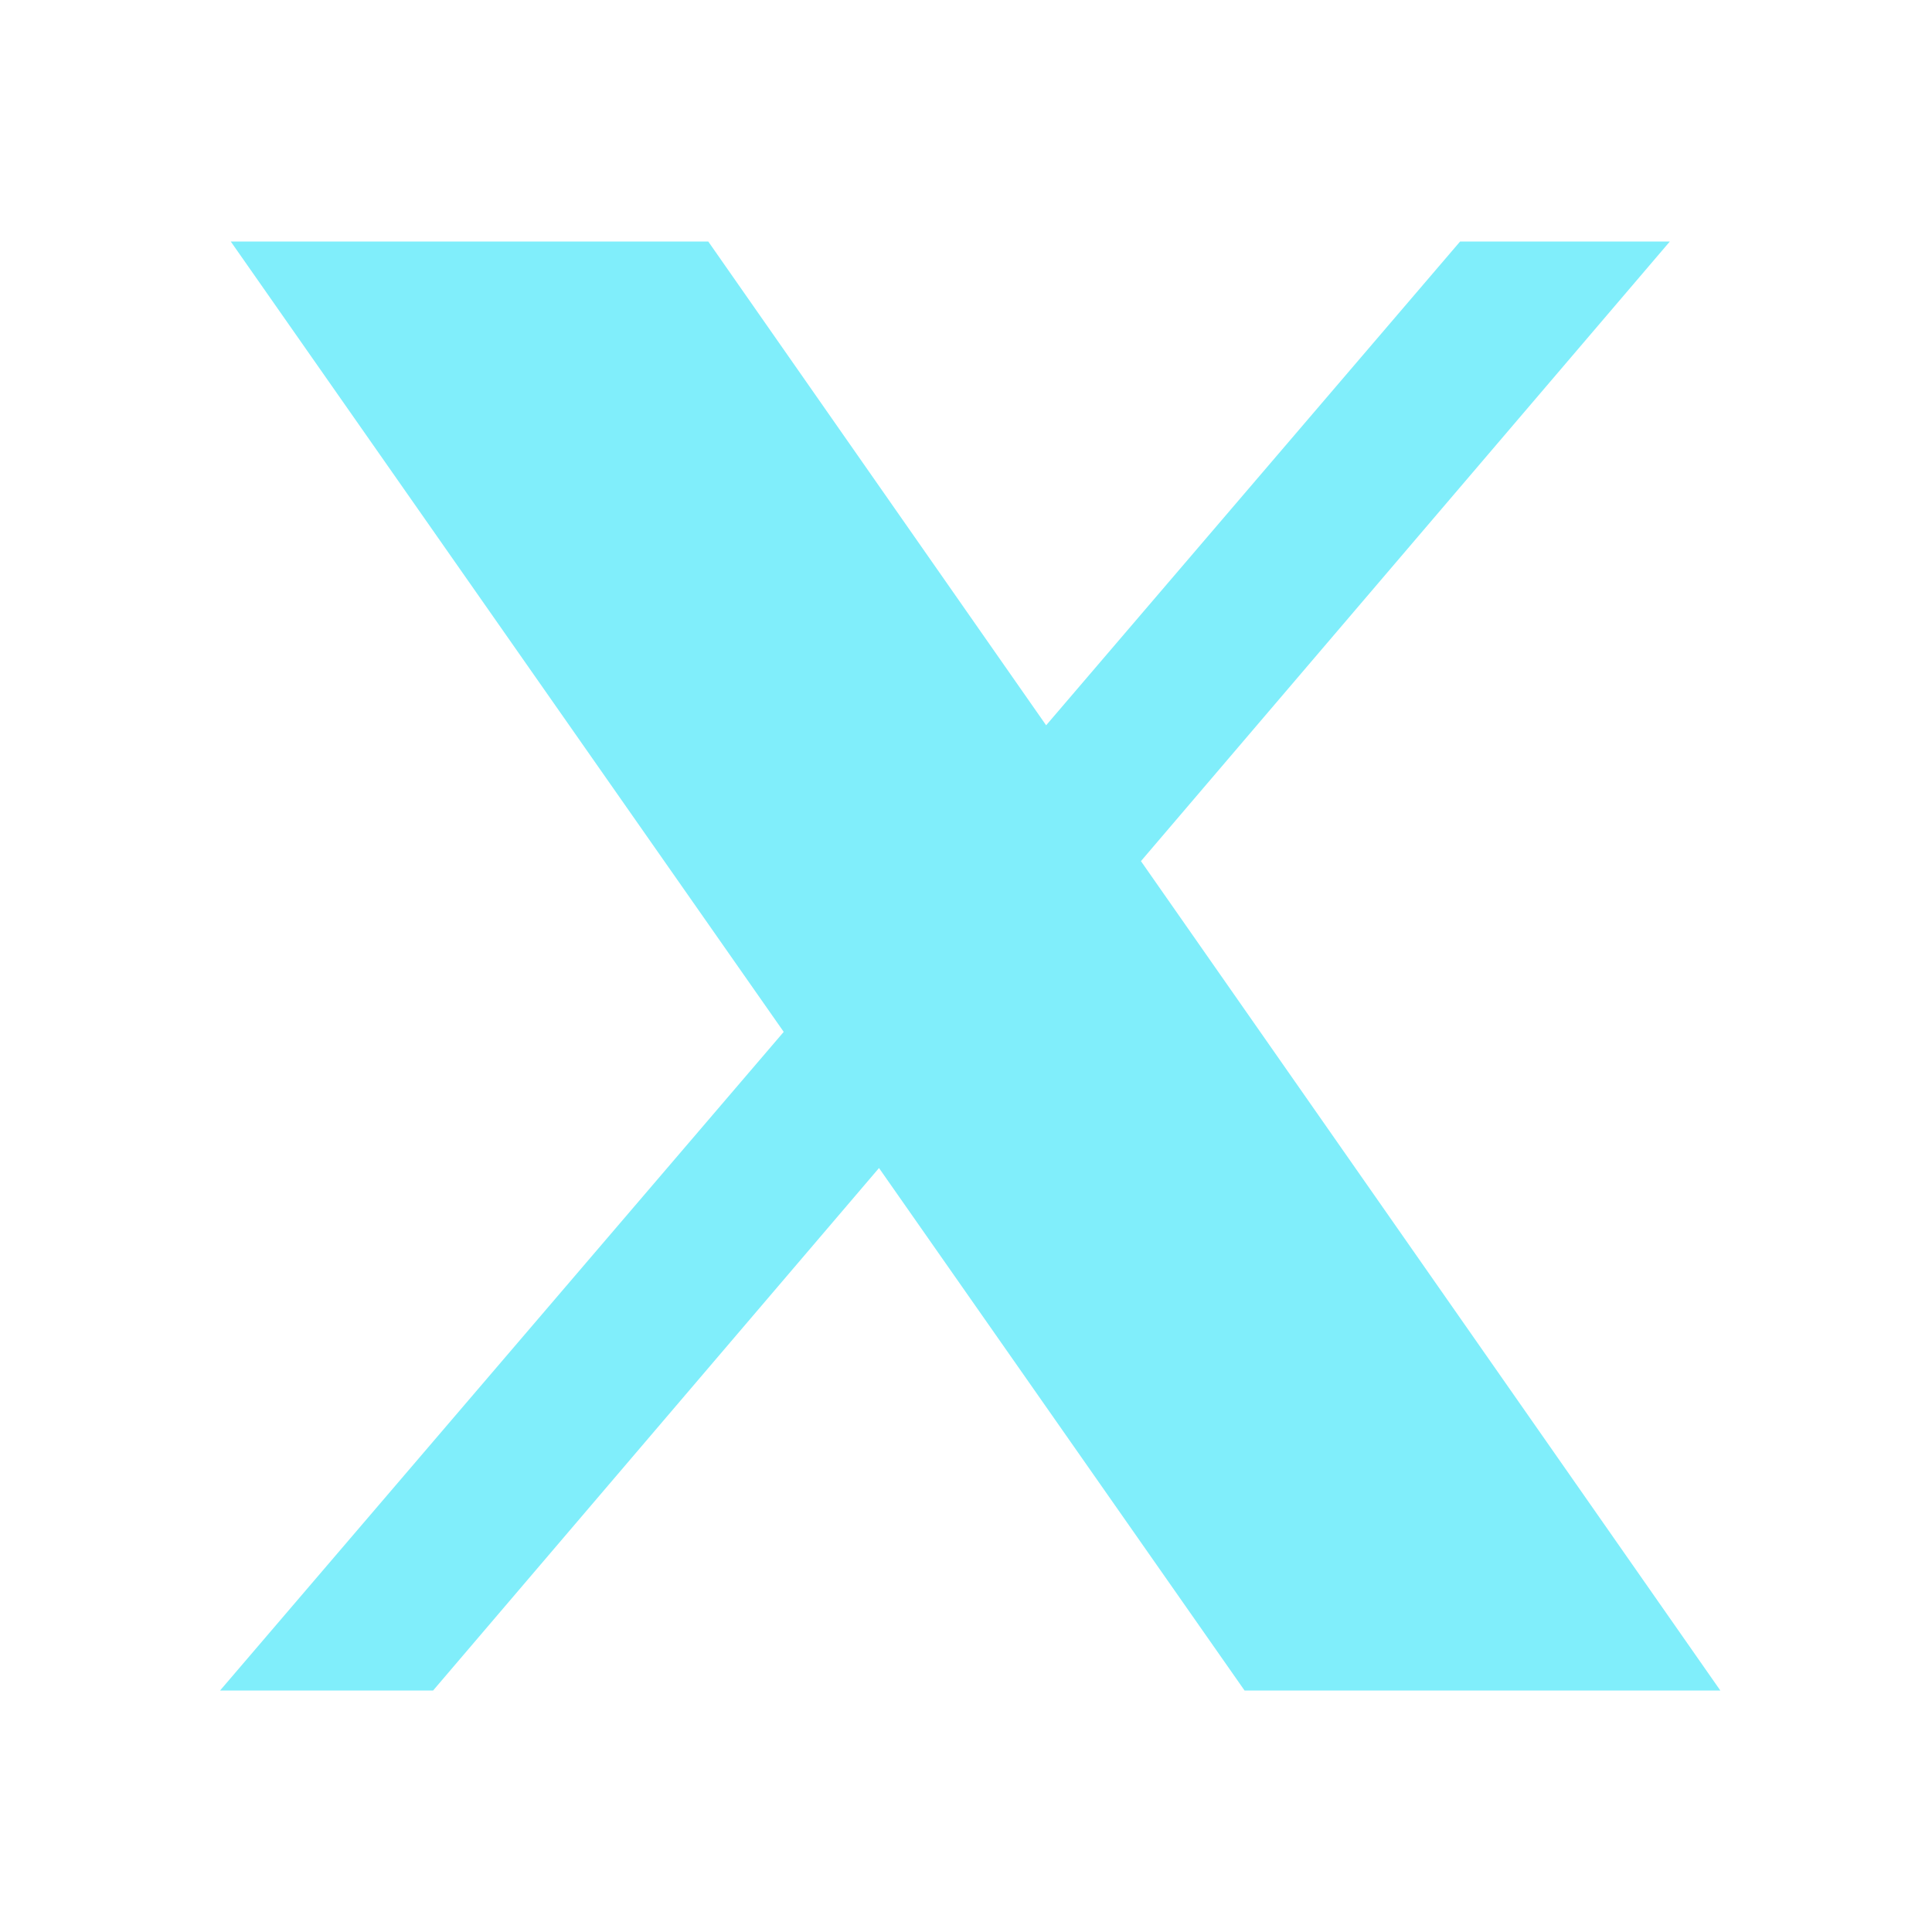
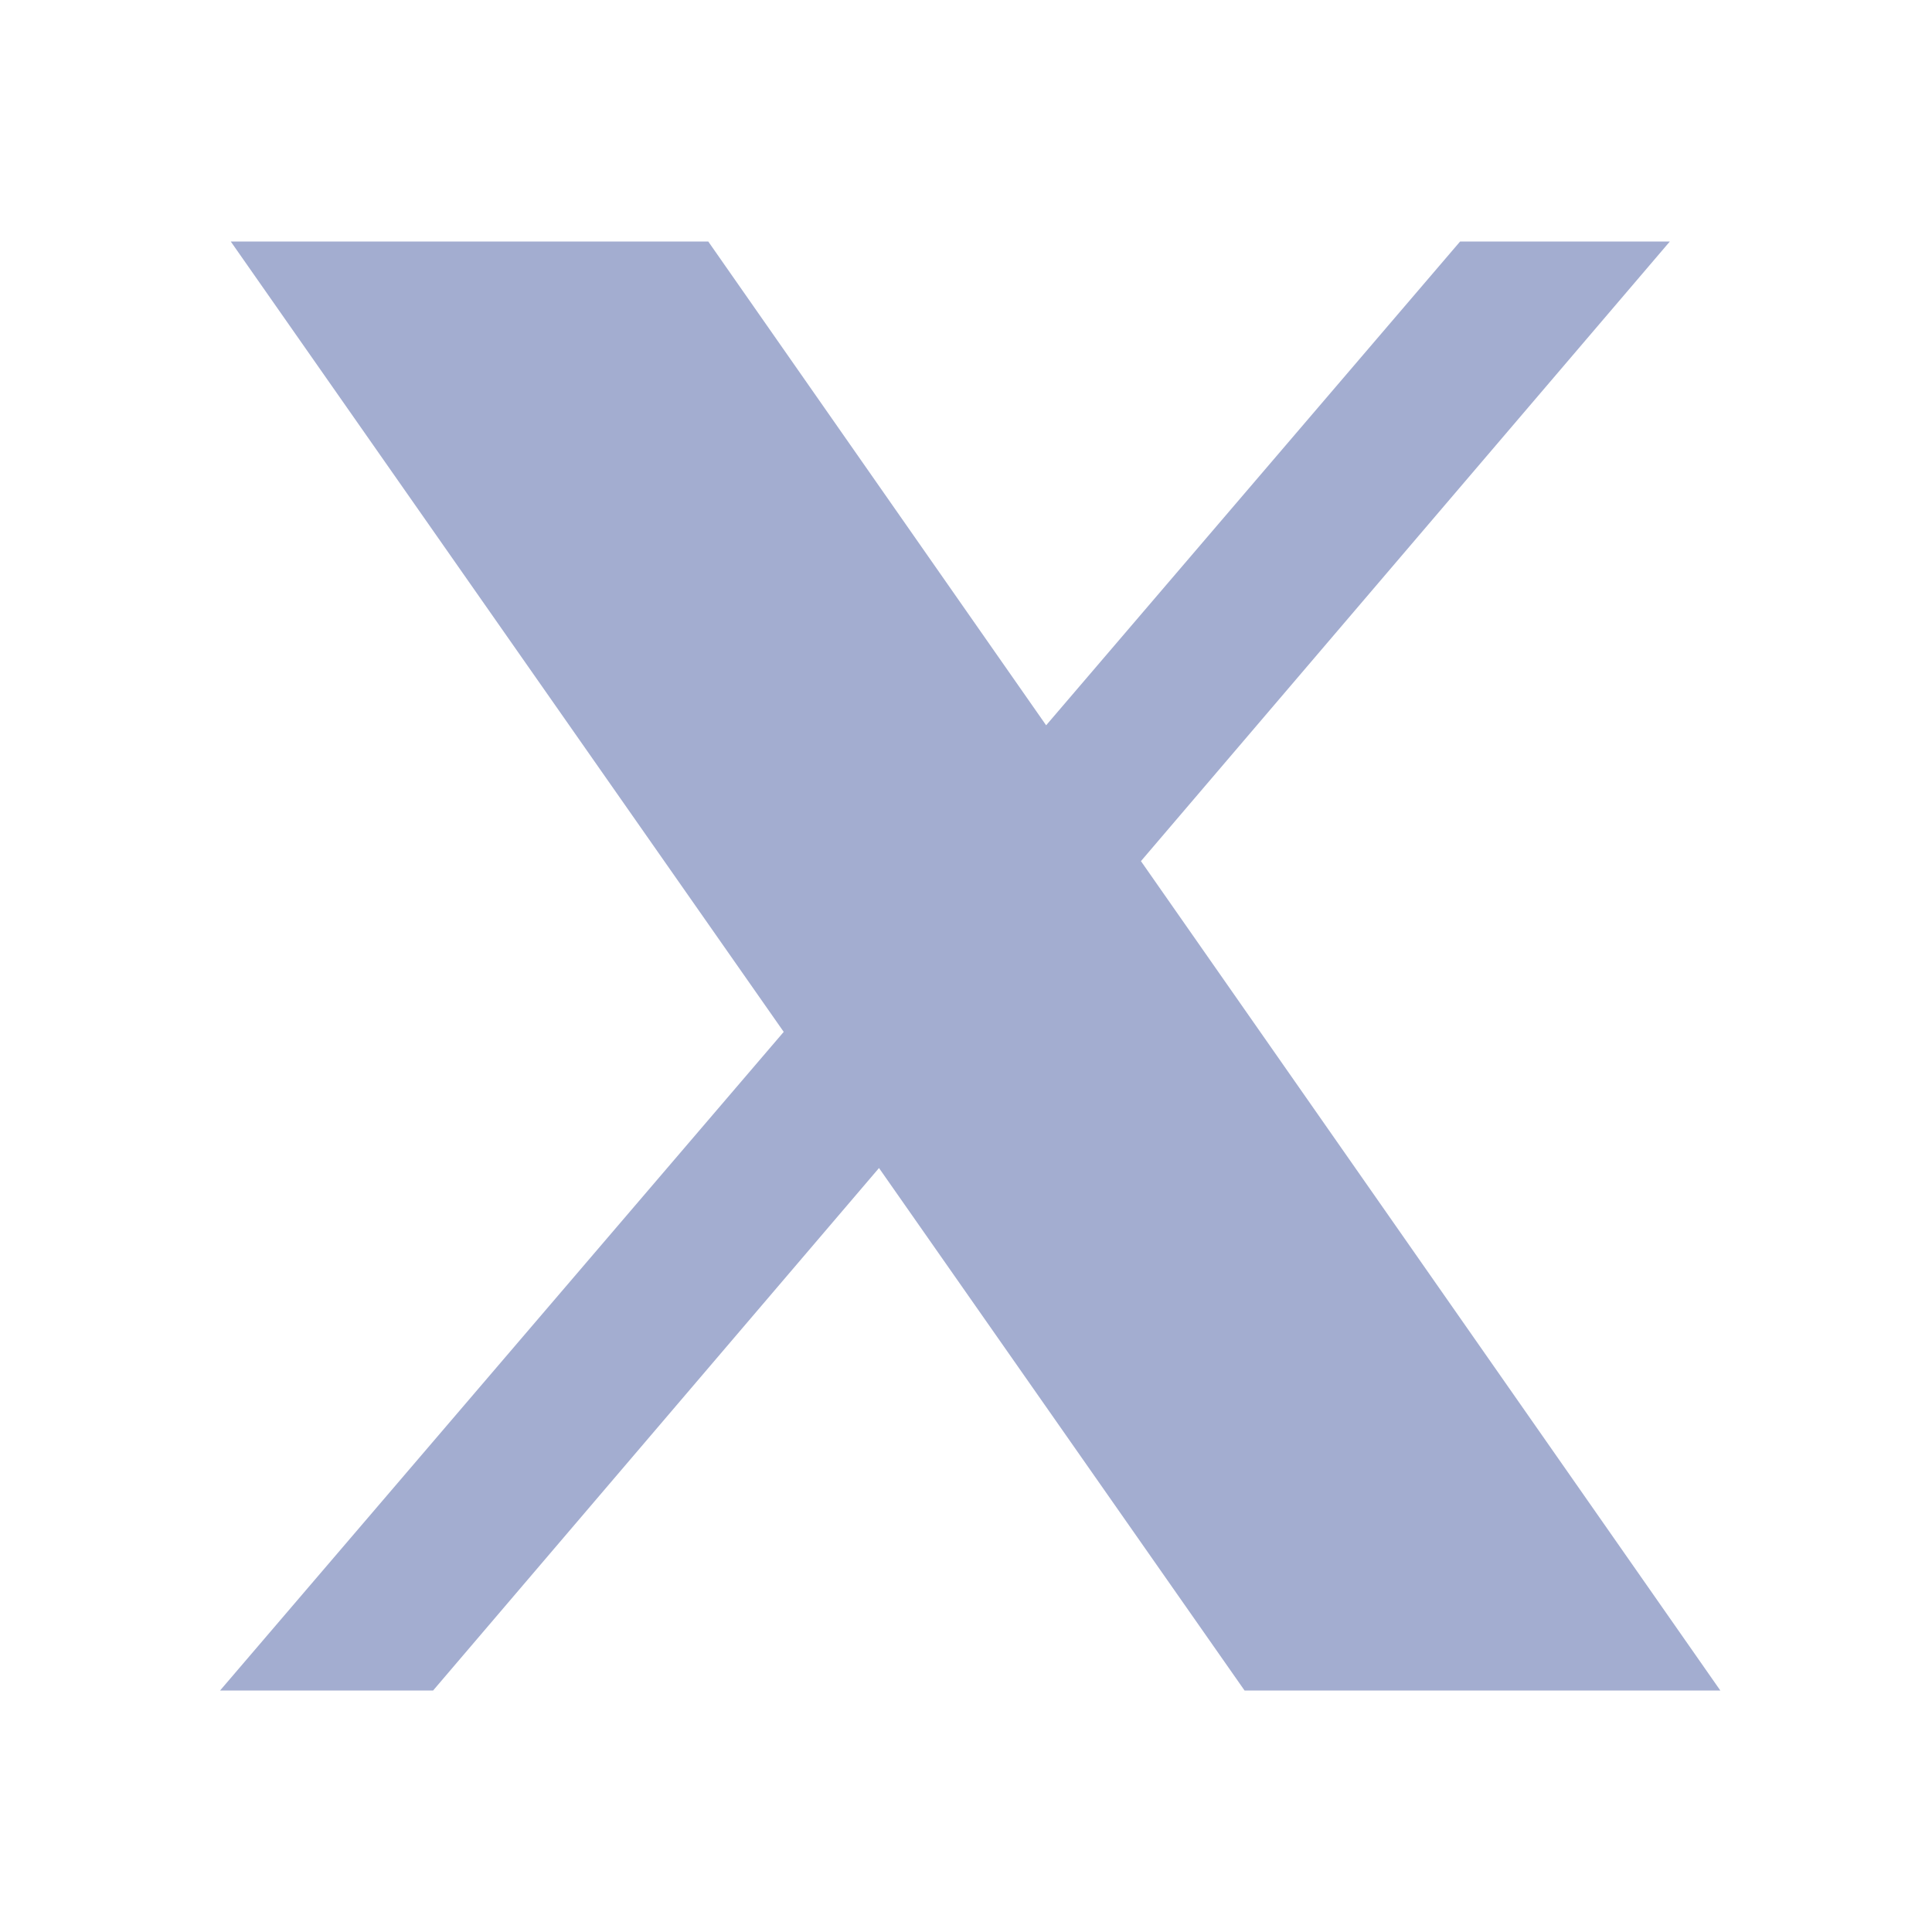
<svg xmlns="http://www.w3.org/2000/svg" width="100" height="100" viewBox="0 0 100 100" fill="none">
-   <path d="M11.944 12.5L40.565 53.41L11.391 87.5H22.418L45.497 60.457L64.418 87.5H89.044L59.055 44.572L86.431 12.5H75.575L54.148 37.541L36.659 12.5H11.944Z" fill="#80EEFB" />
+   <path d="M11.944 12.5L40.565 53.41L11.391 87.5H22.418L45.497 60.457L64.418 87.5H89.044L59.055 44.572L86.431 12.5H75.575L54.148 37.541L36.659 12.5H11.944Z" fill="#A3ADD0" />
</svg>
